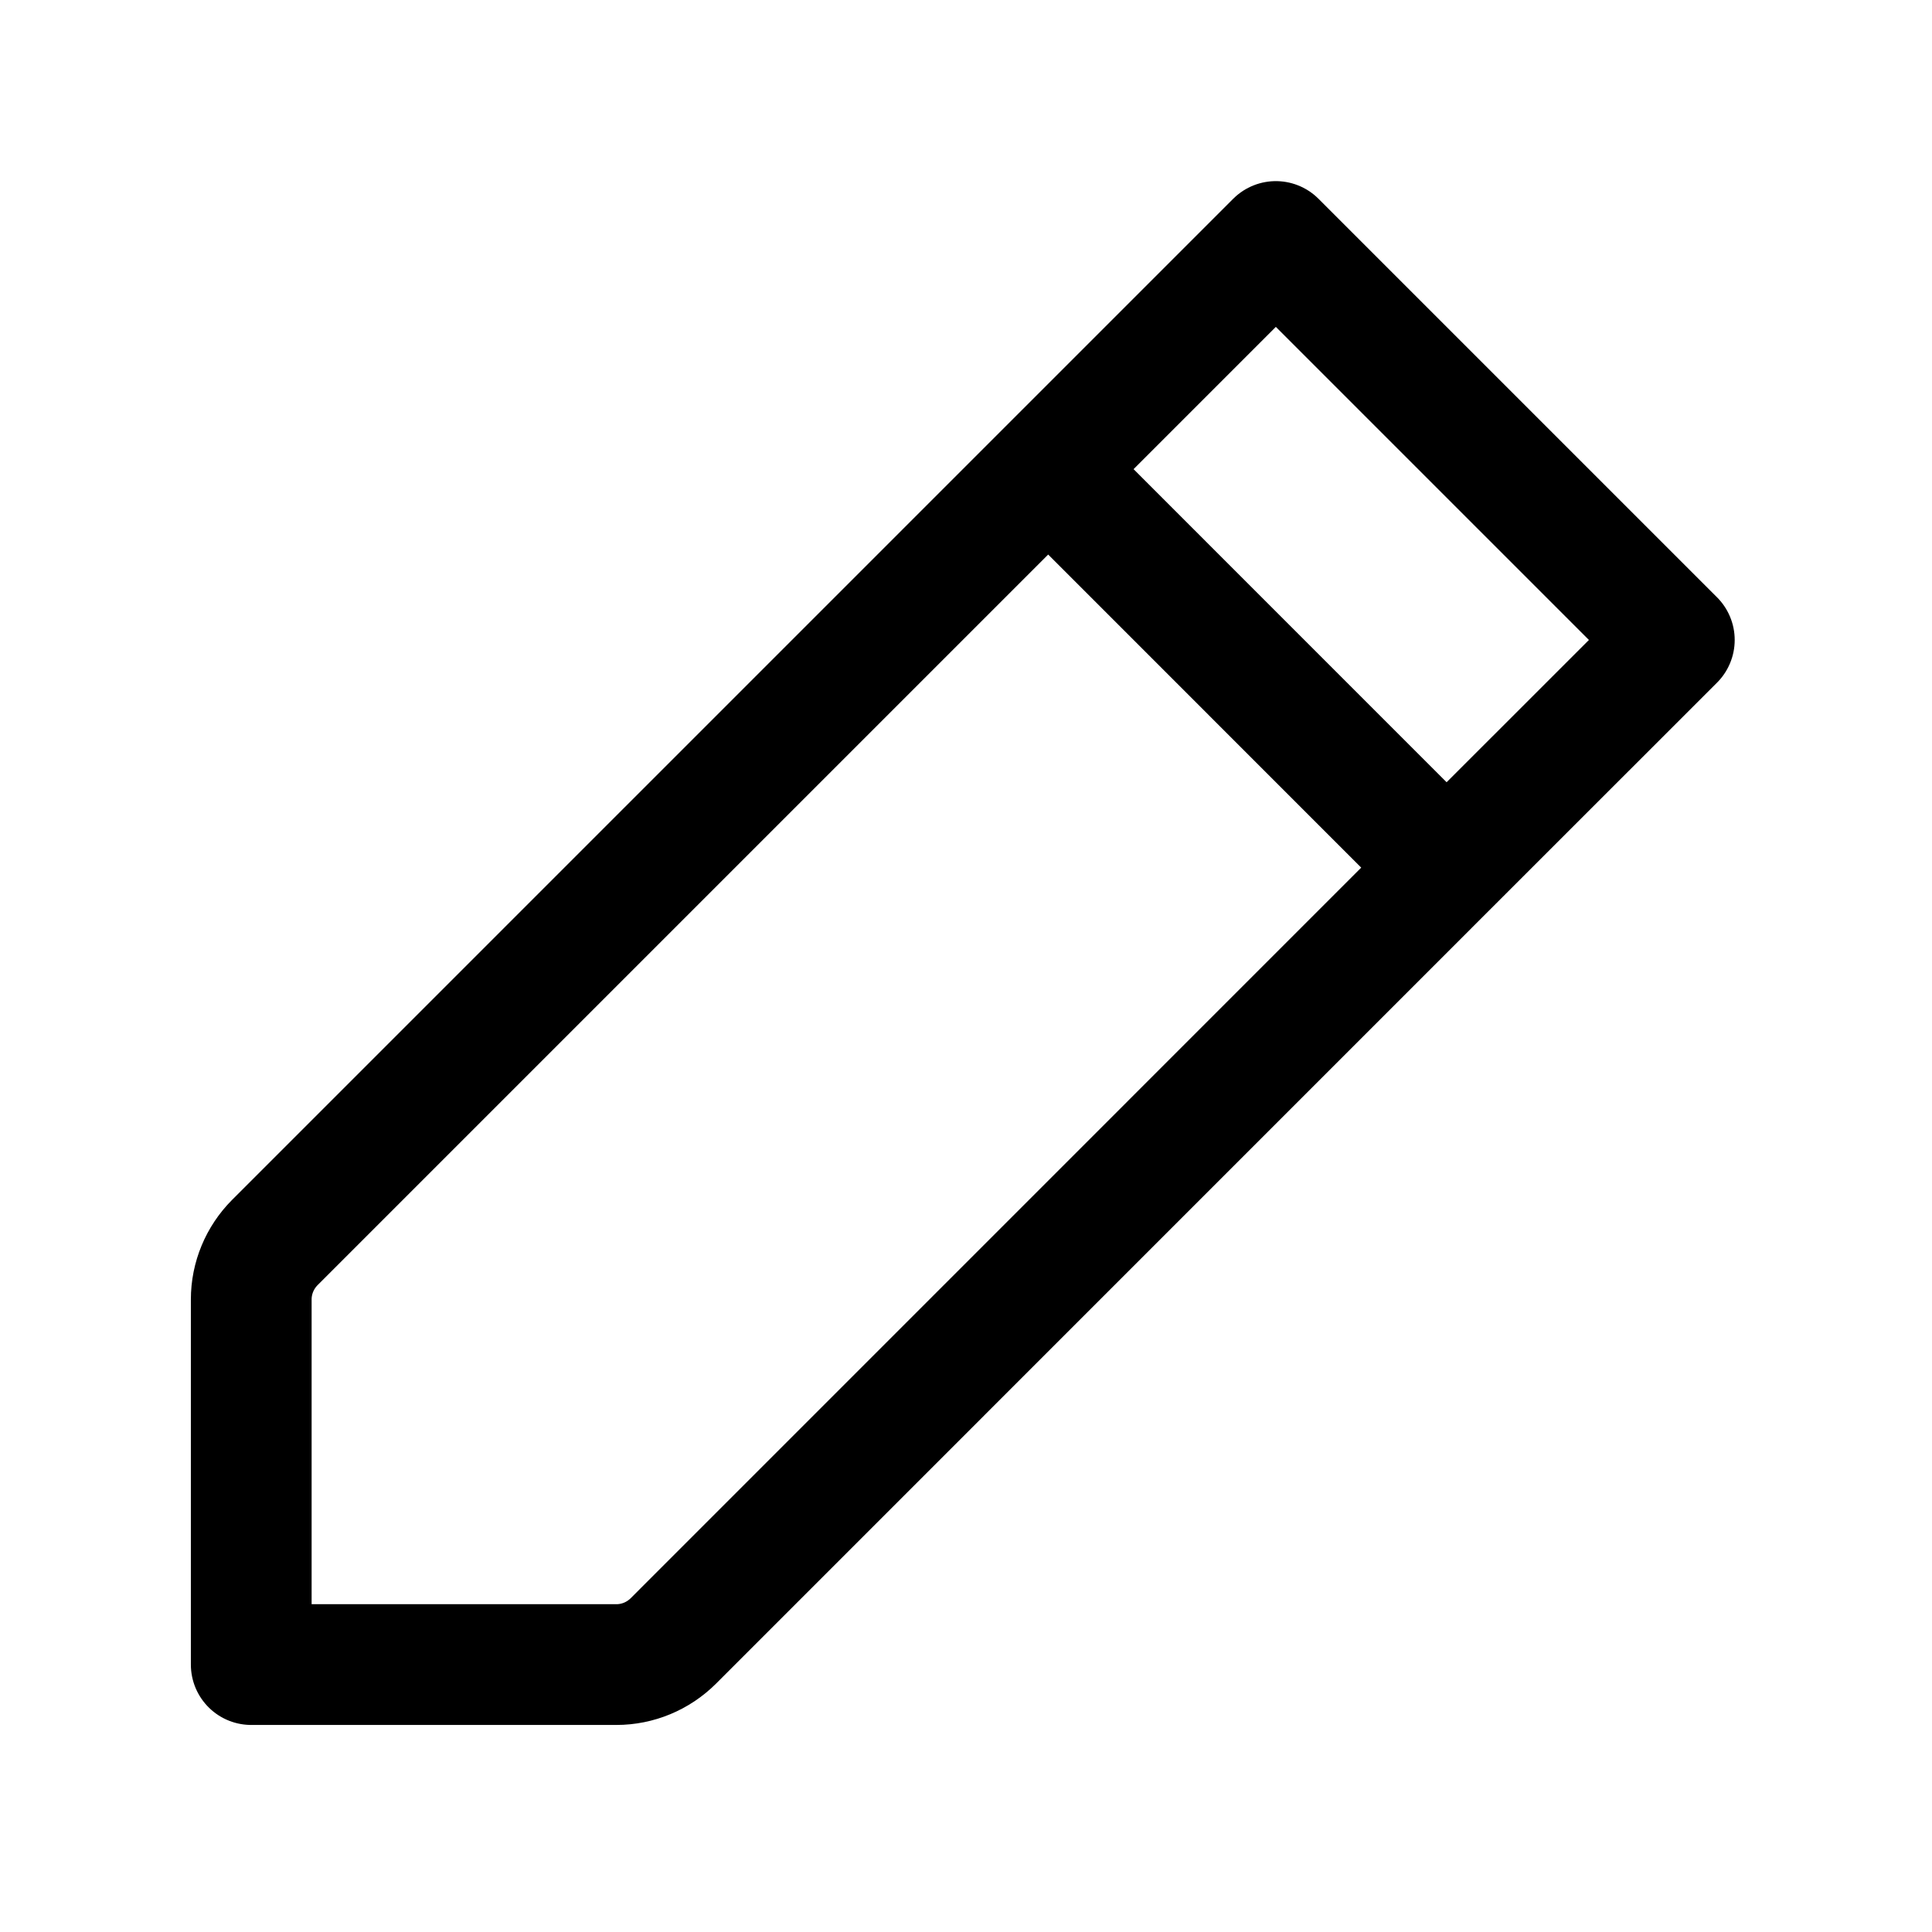
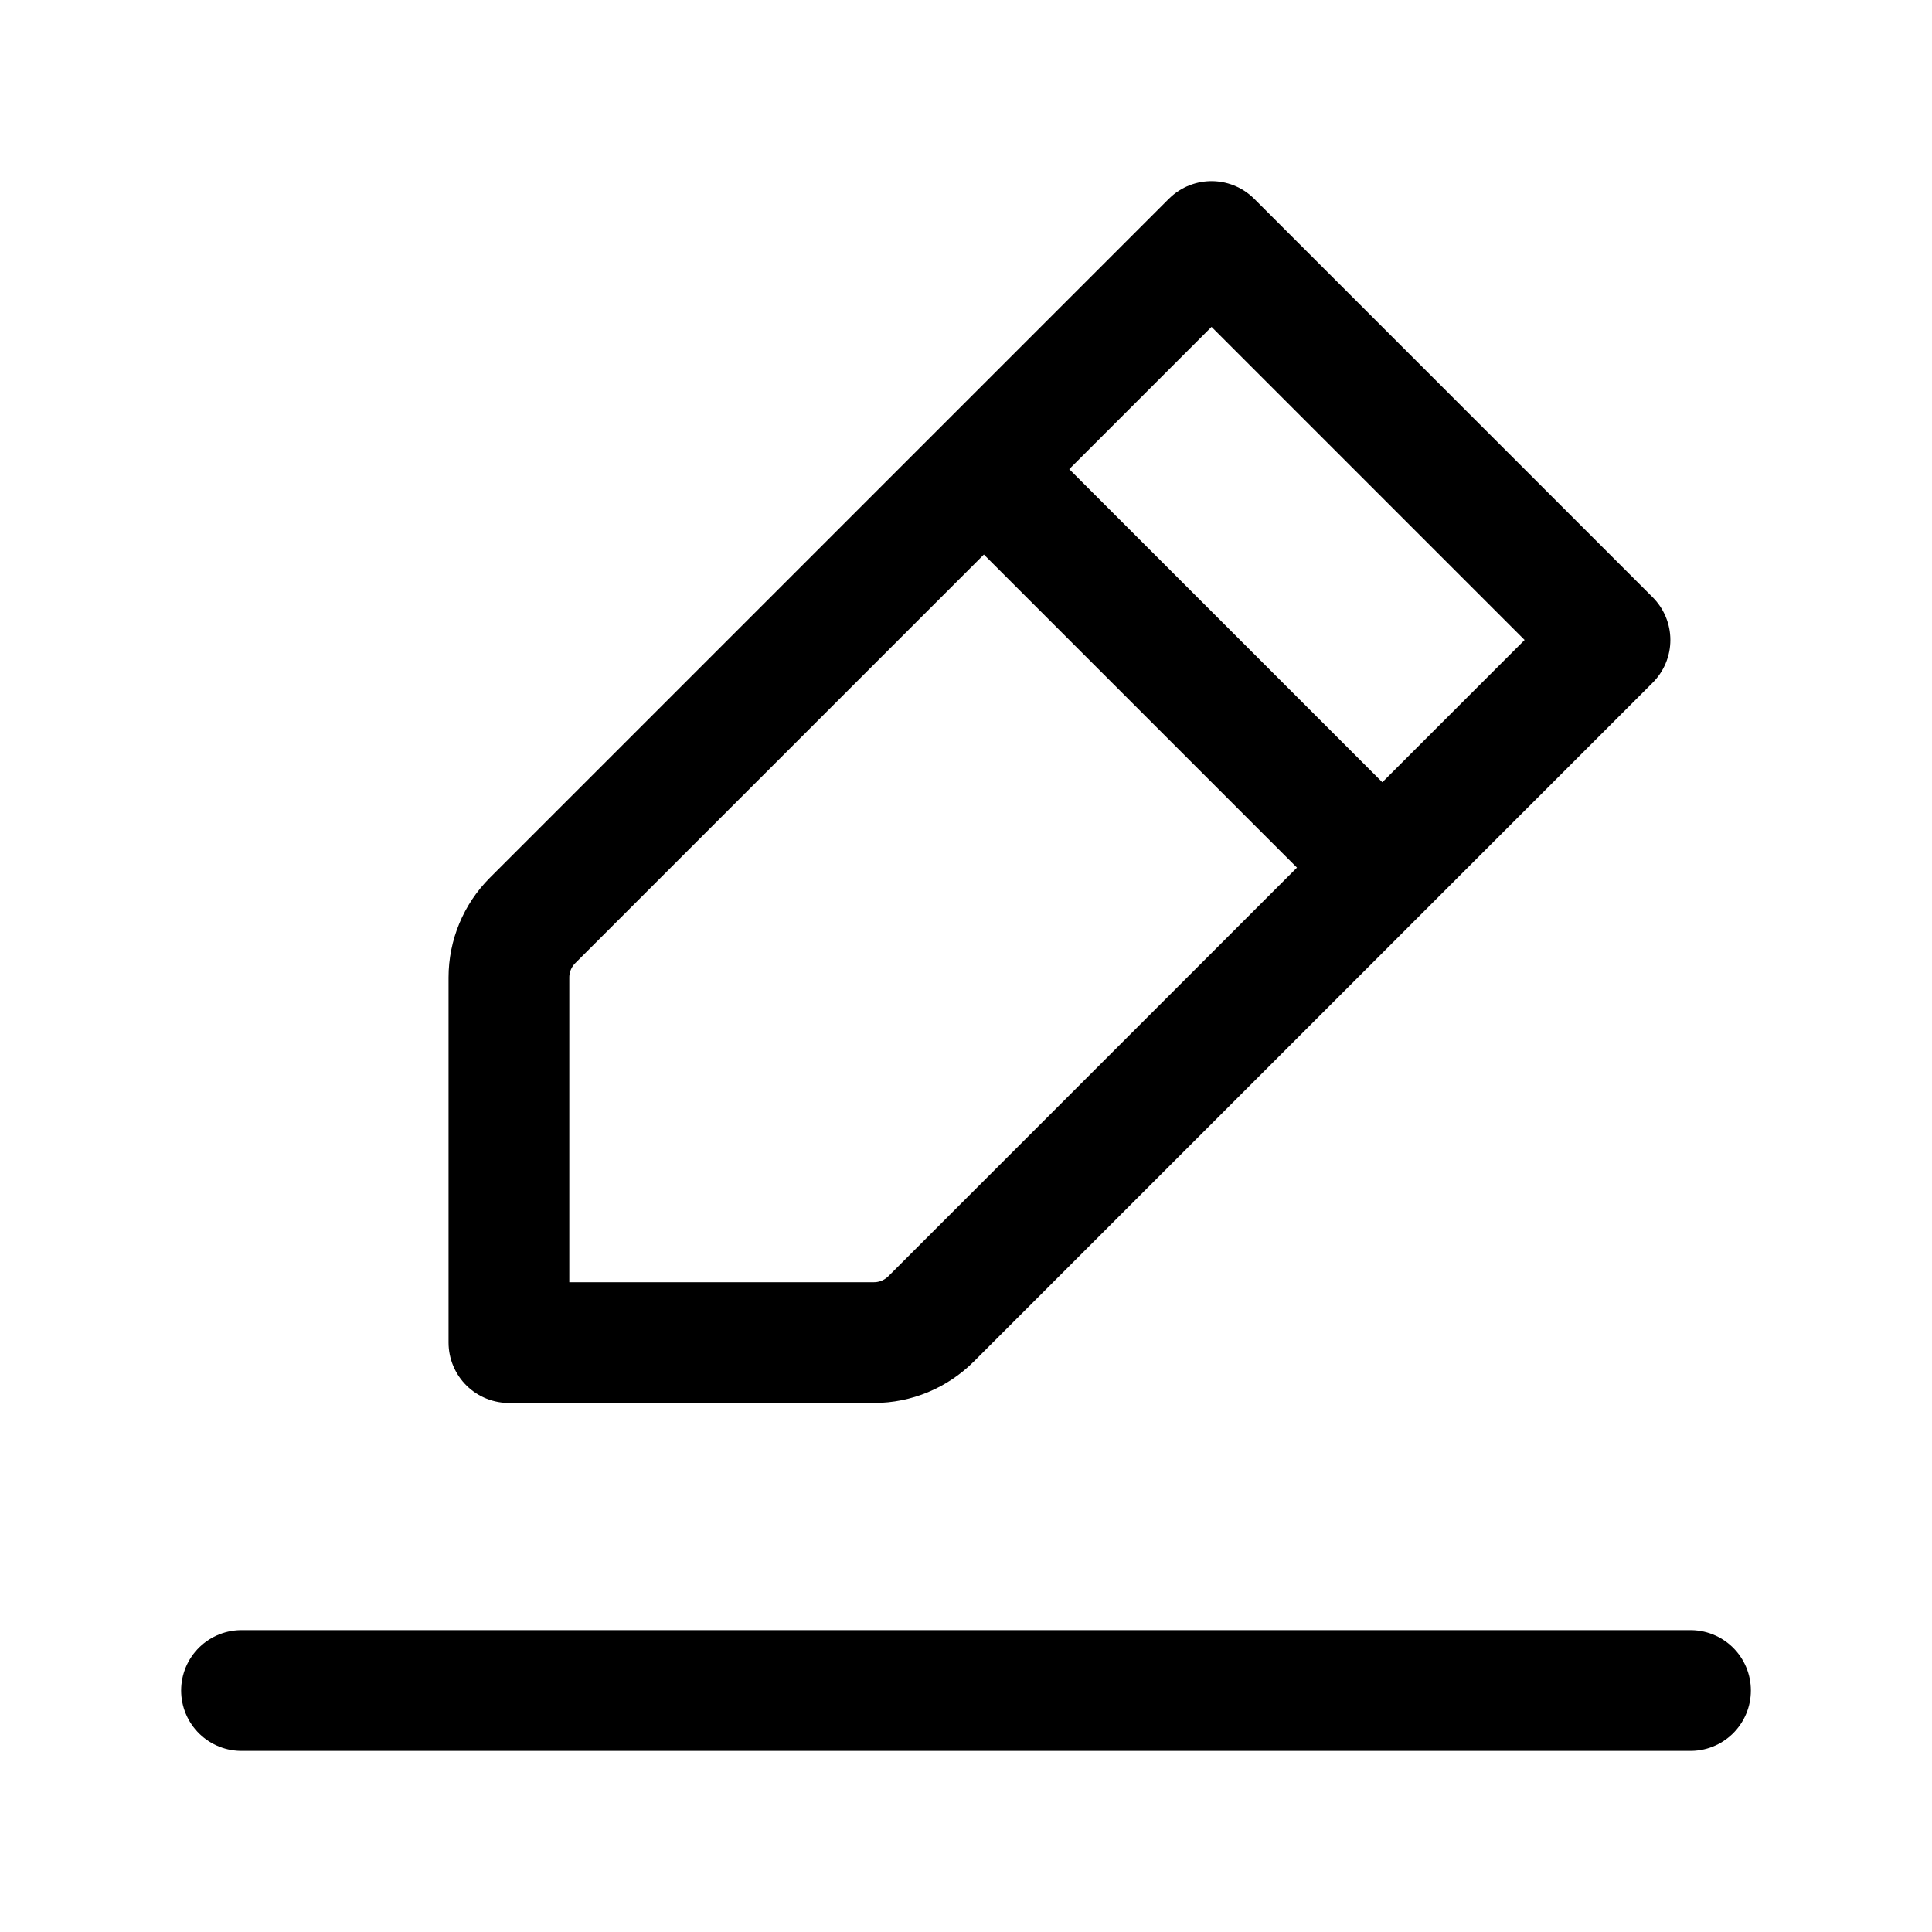
<svg xmlns="http://www.w3.org/2000/svg" width="24" height="24" viewBox="0 0 24 24" fill="none">
-   <path d="M13.021 5.828L15.849 3L20.799 7.95L17.97 10.778M13.021 5.828L3.414 15.435C3.227 15.623 3.121 15.877 3.121 16.142V20.678H7.657C7.922 20.678 8.176 20.572 8.364 20.385L17.97 10.778M13.021 5.828L17.97 10.778" stroke="currentColor" stroke-width="1.5" stroke-linecap="round" stroke-linejoin="round" />
+   <path d="M3 21L12 21H21" stroke="currentColor" stroke-width="1.5" stroke-linecap="round" stroke-linejoin="round" />
+   <path d="M12.222 5.828L15.05 3L20 7.95L17.172 10.778M12.222 5.828L6.615 11.435C6.428 11.623 6.322 11.877 6.322 12.142L6.322 16.678L10.858 16.678C11.123 16.678 11.377 16.572 11.565 16.385L17.172 10.778M12.222 5.828L17.172 10.778" stroke="currentColor" stroke-width="1.5" stroke-linecap="round" stroke-linejoin="round" />
</svg>
